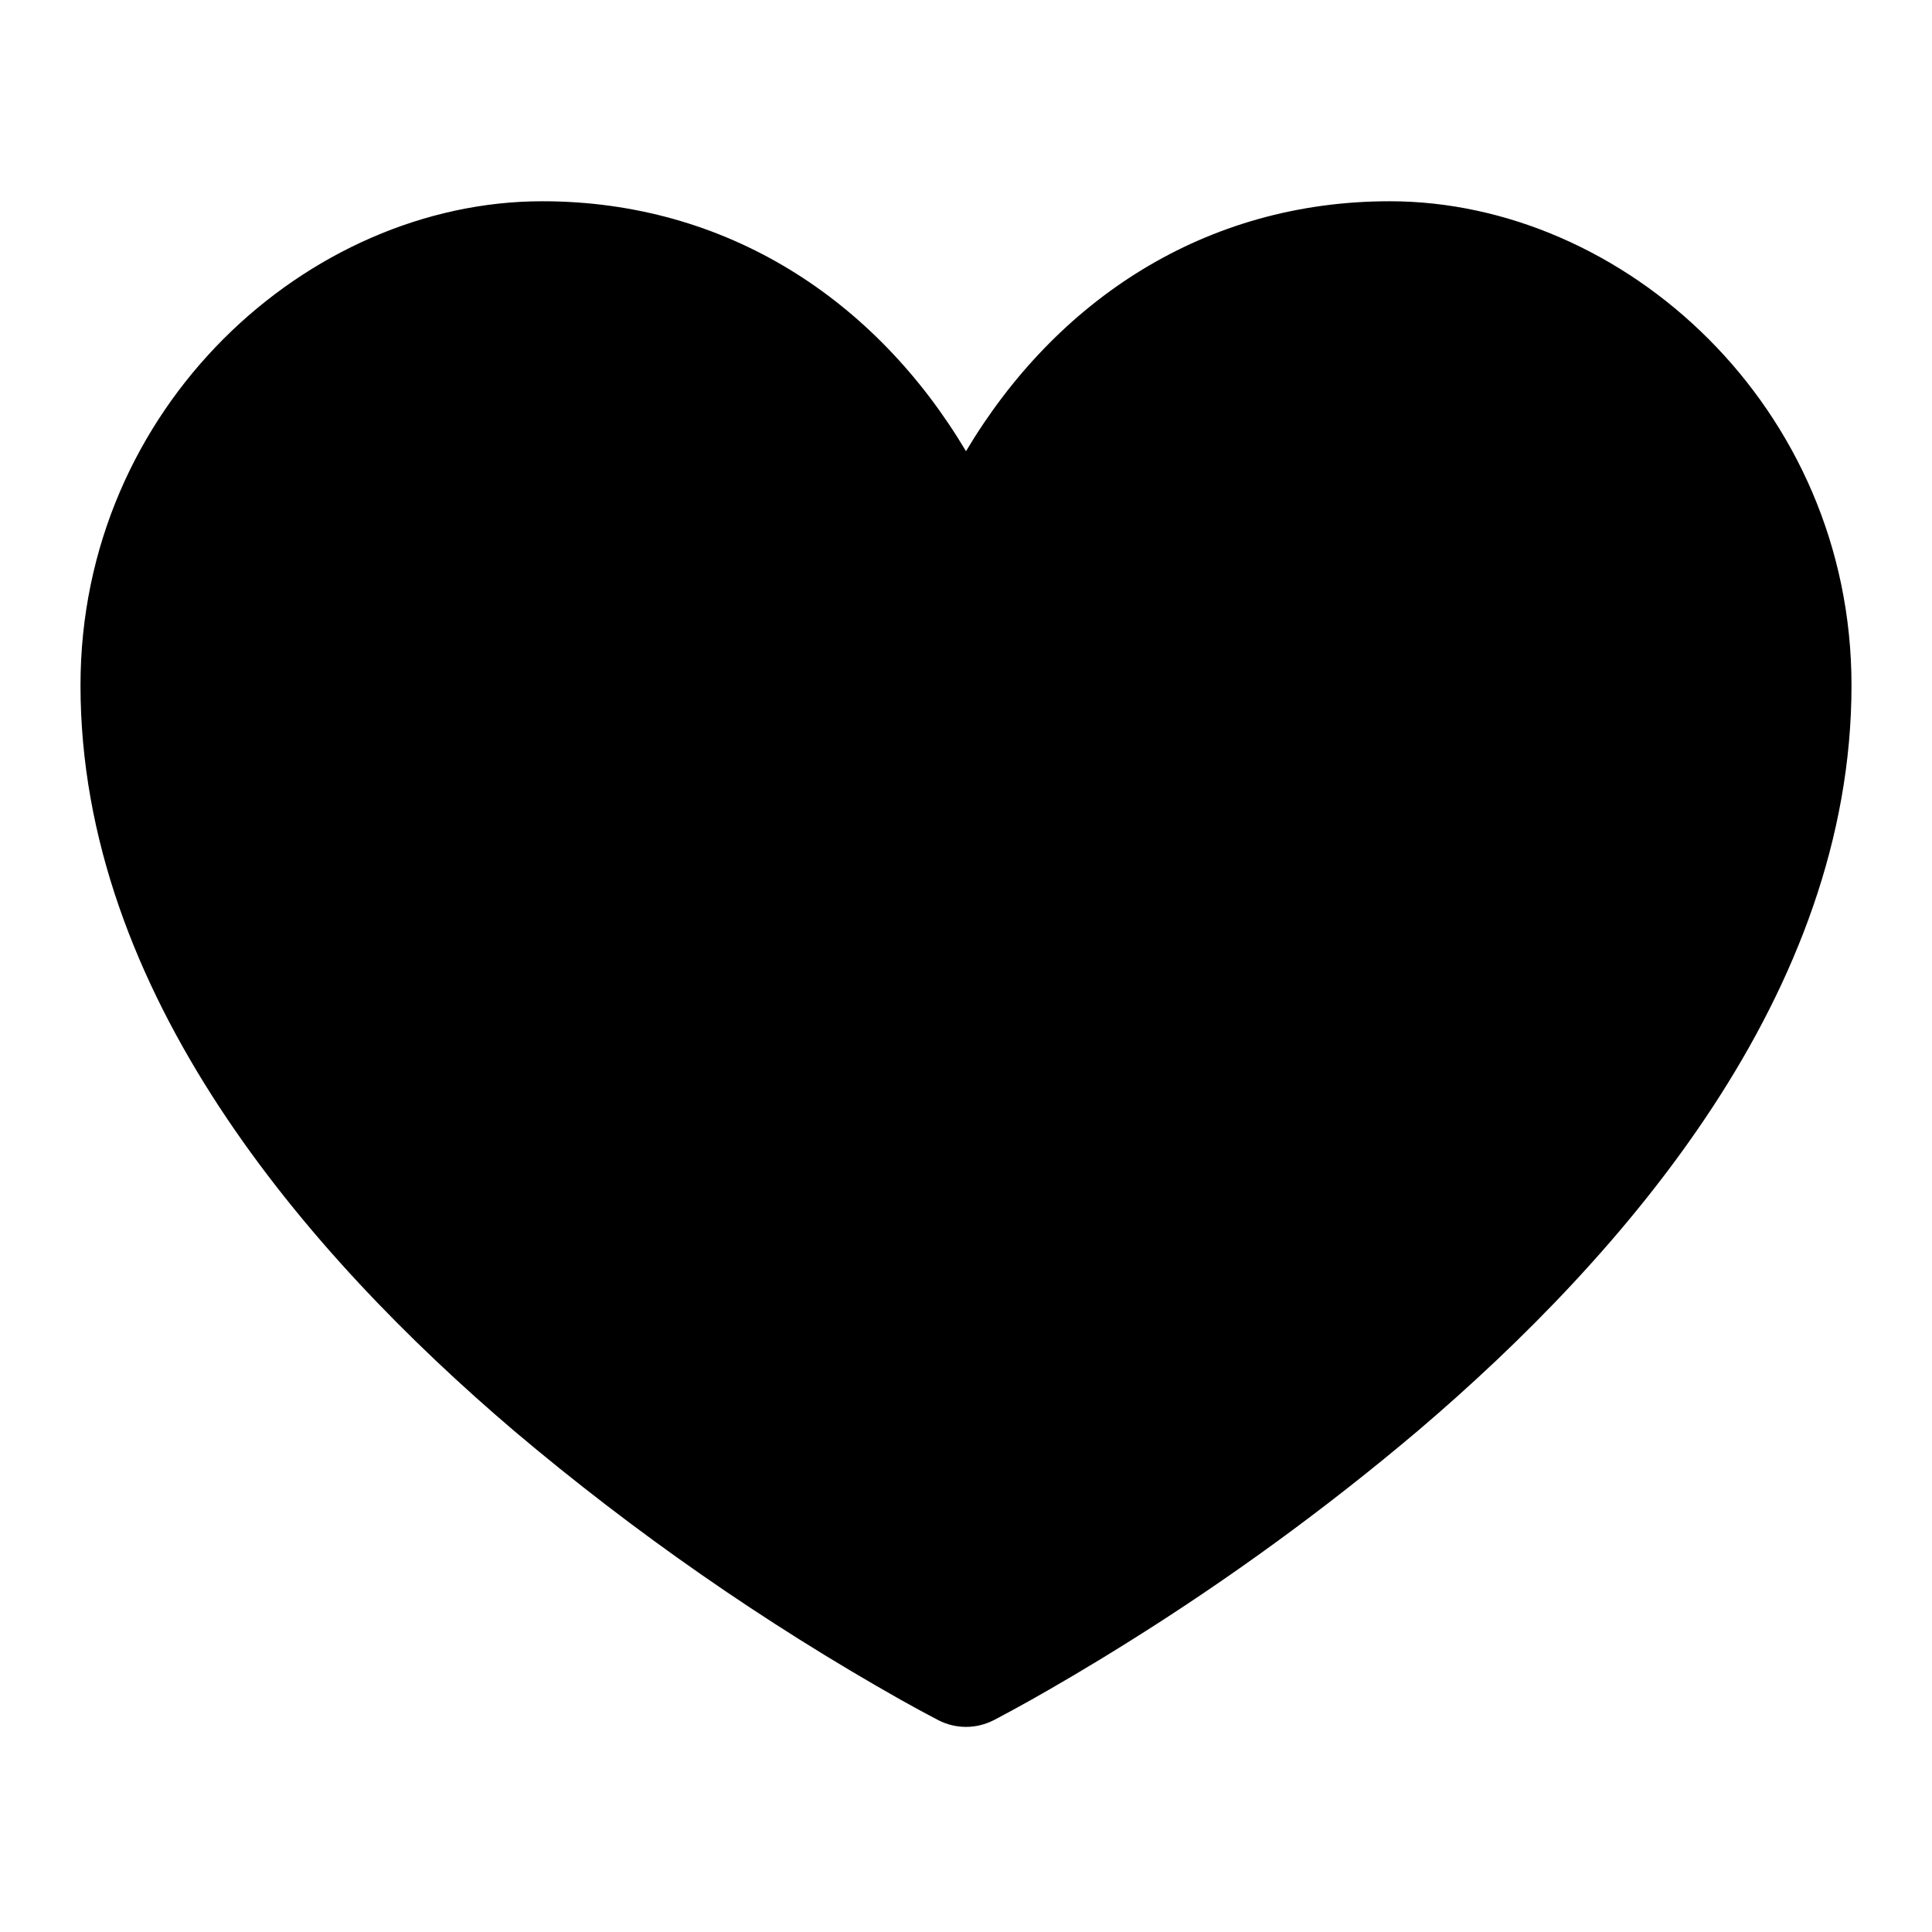
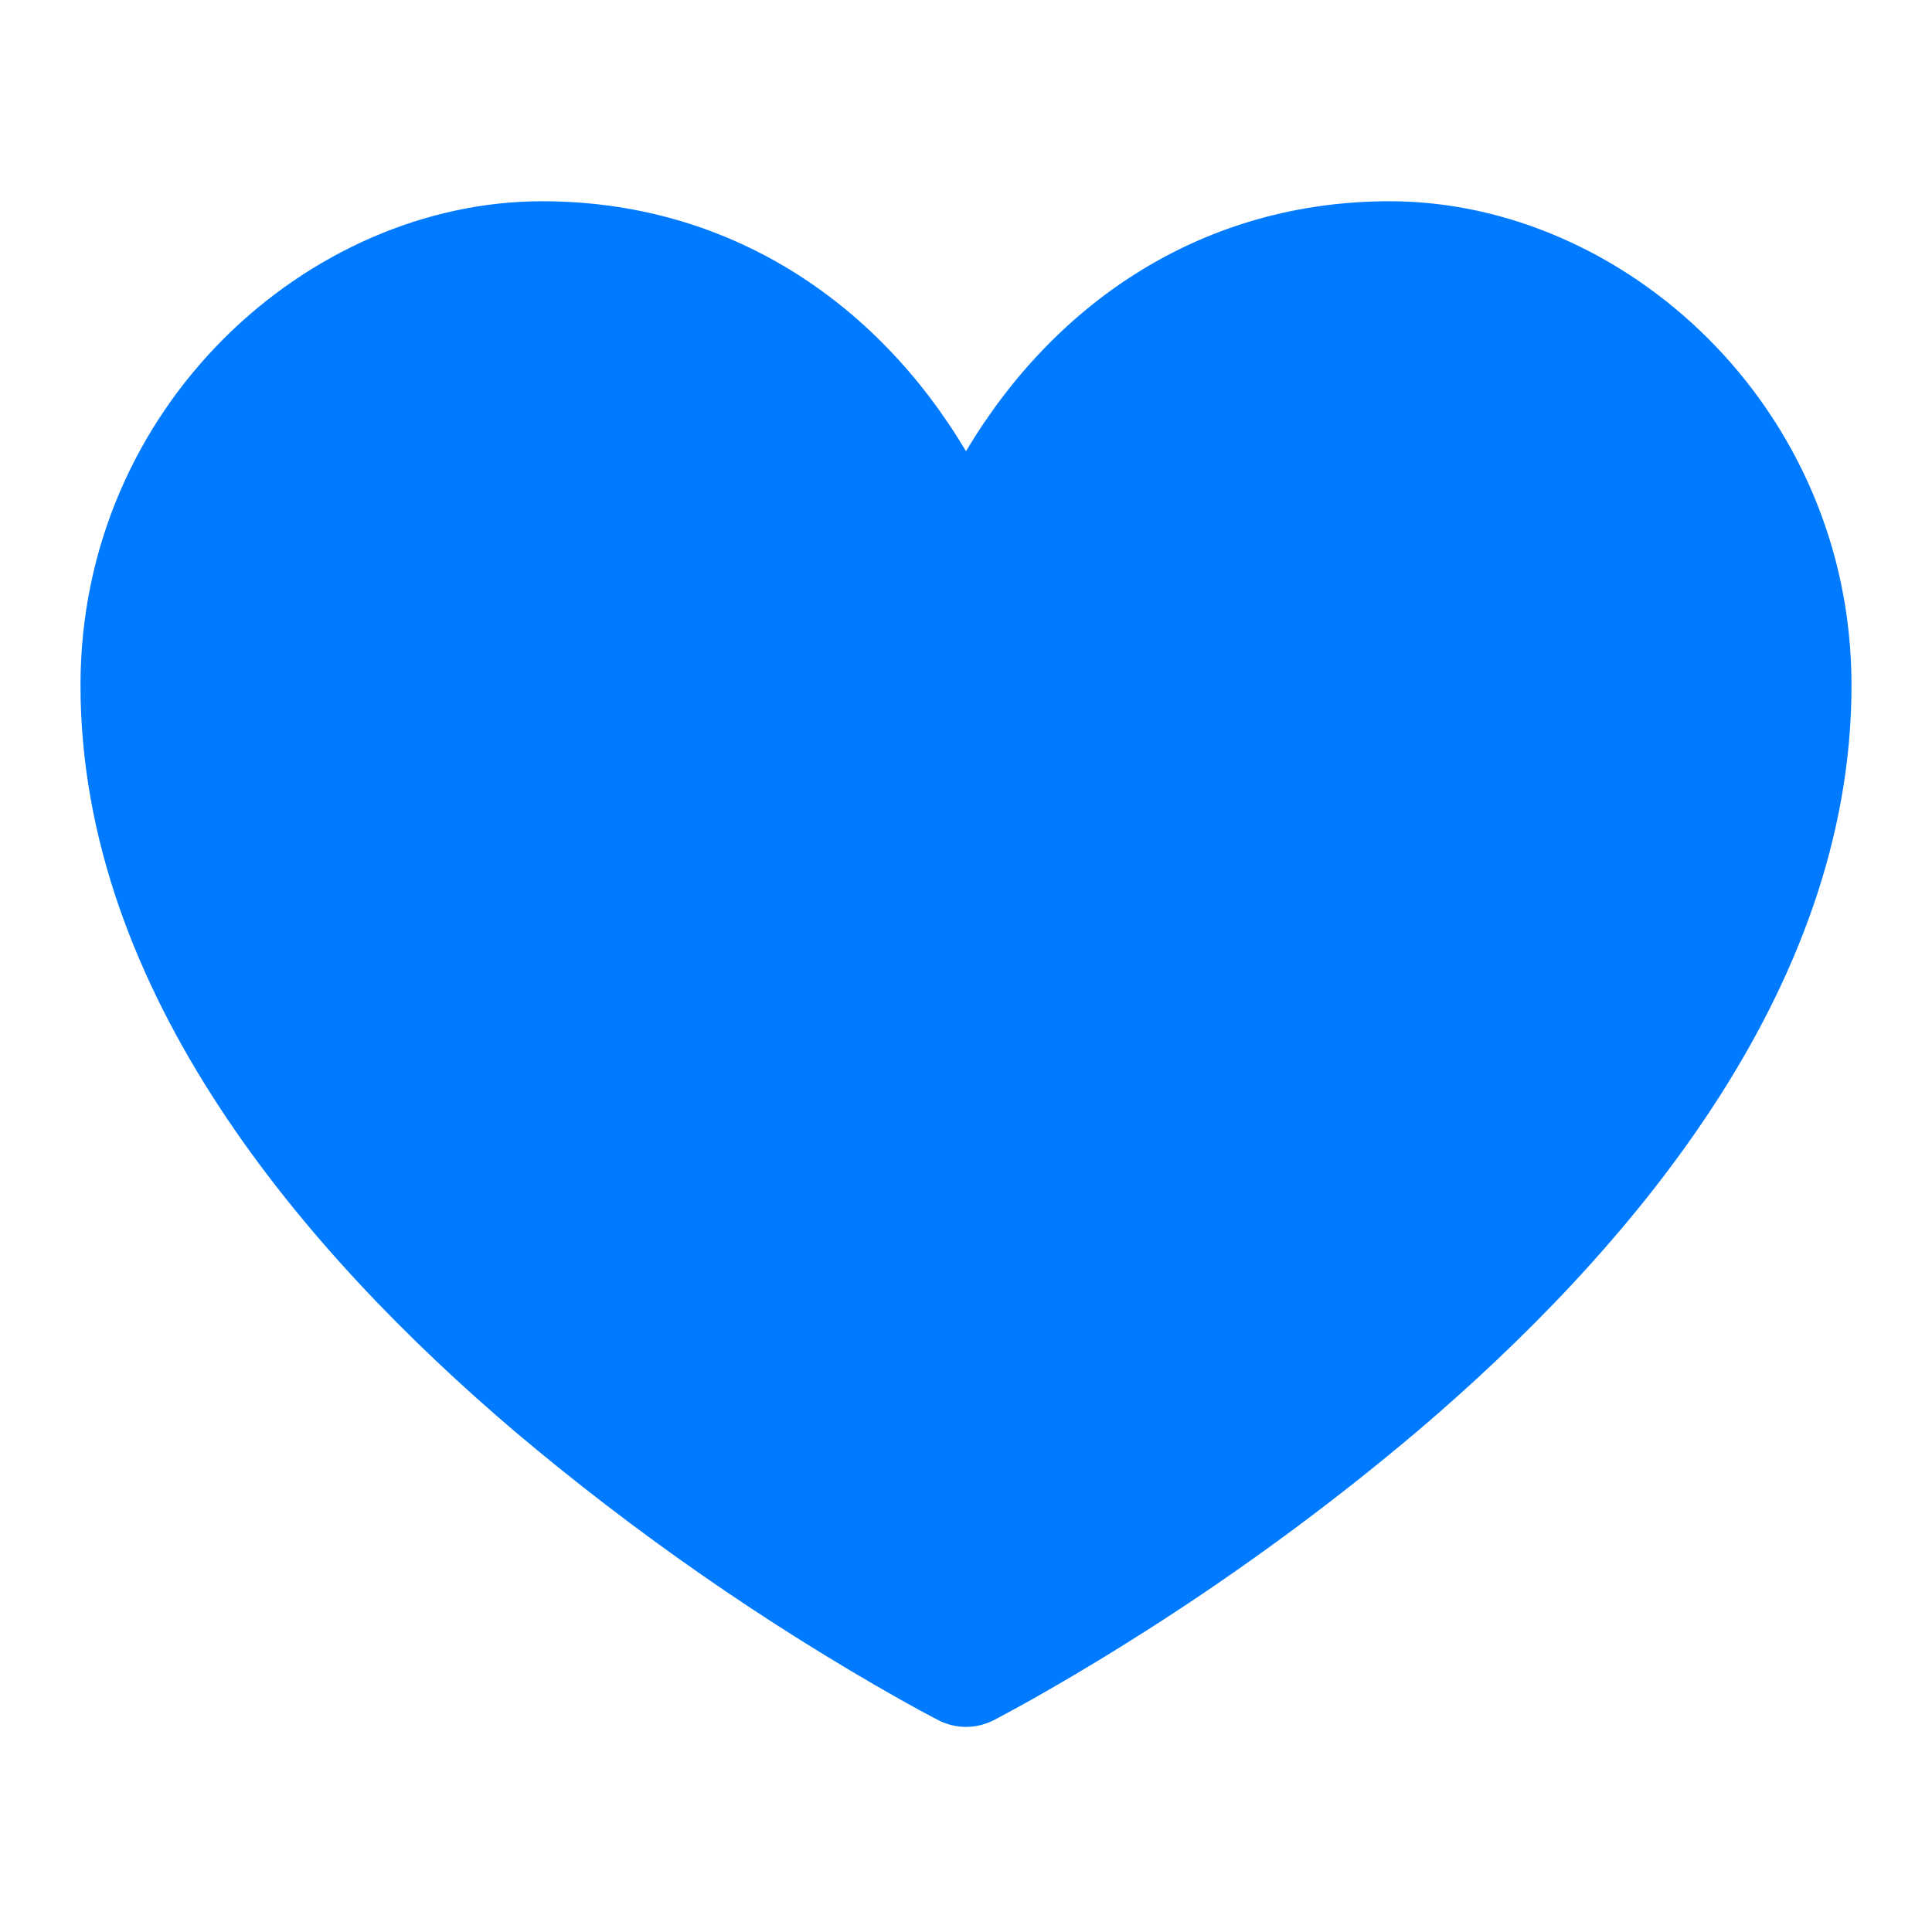
- <svg xmlns="http://www.w3.org/2000/svg" fill="#000000" width="24px" height="24px" viewBox="0 0 24 24">
+ <svg xmlns="http://www.w3.org/2000/svg" fill="#007bff" width="24px" height="24px" viewBox="0 0 24 24">
  <path d="M14 20.408c-.492.308-.903.546-1.192.709-.153.086-.308.17-.463.252h-.002a.75.75 0 01-.686 0 16.709 16.709 0 01-.465-.252 31.147 31.147 0 01-4.803-3.34C3.8 15.572 1 12.331 1 8.513 1 5.052 3.829 2.5 6.736 2.5 9.03 2.5 10.881 3.726 12 5.605 13.12 3.726 14.97 2.5 17.264 2.5 20.17 2.5 23 5.052 23 8.514c0 3.818-2.801 7.06-5.389 9.262A31.146 31.146 0 0114 20.408z" />
</svg>
